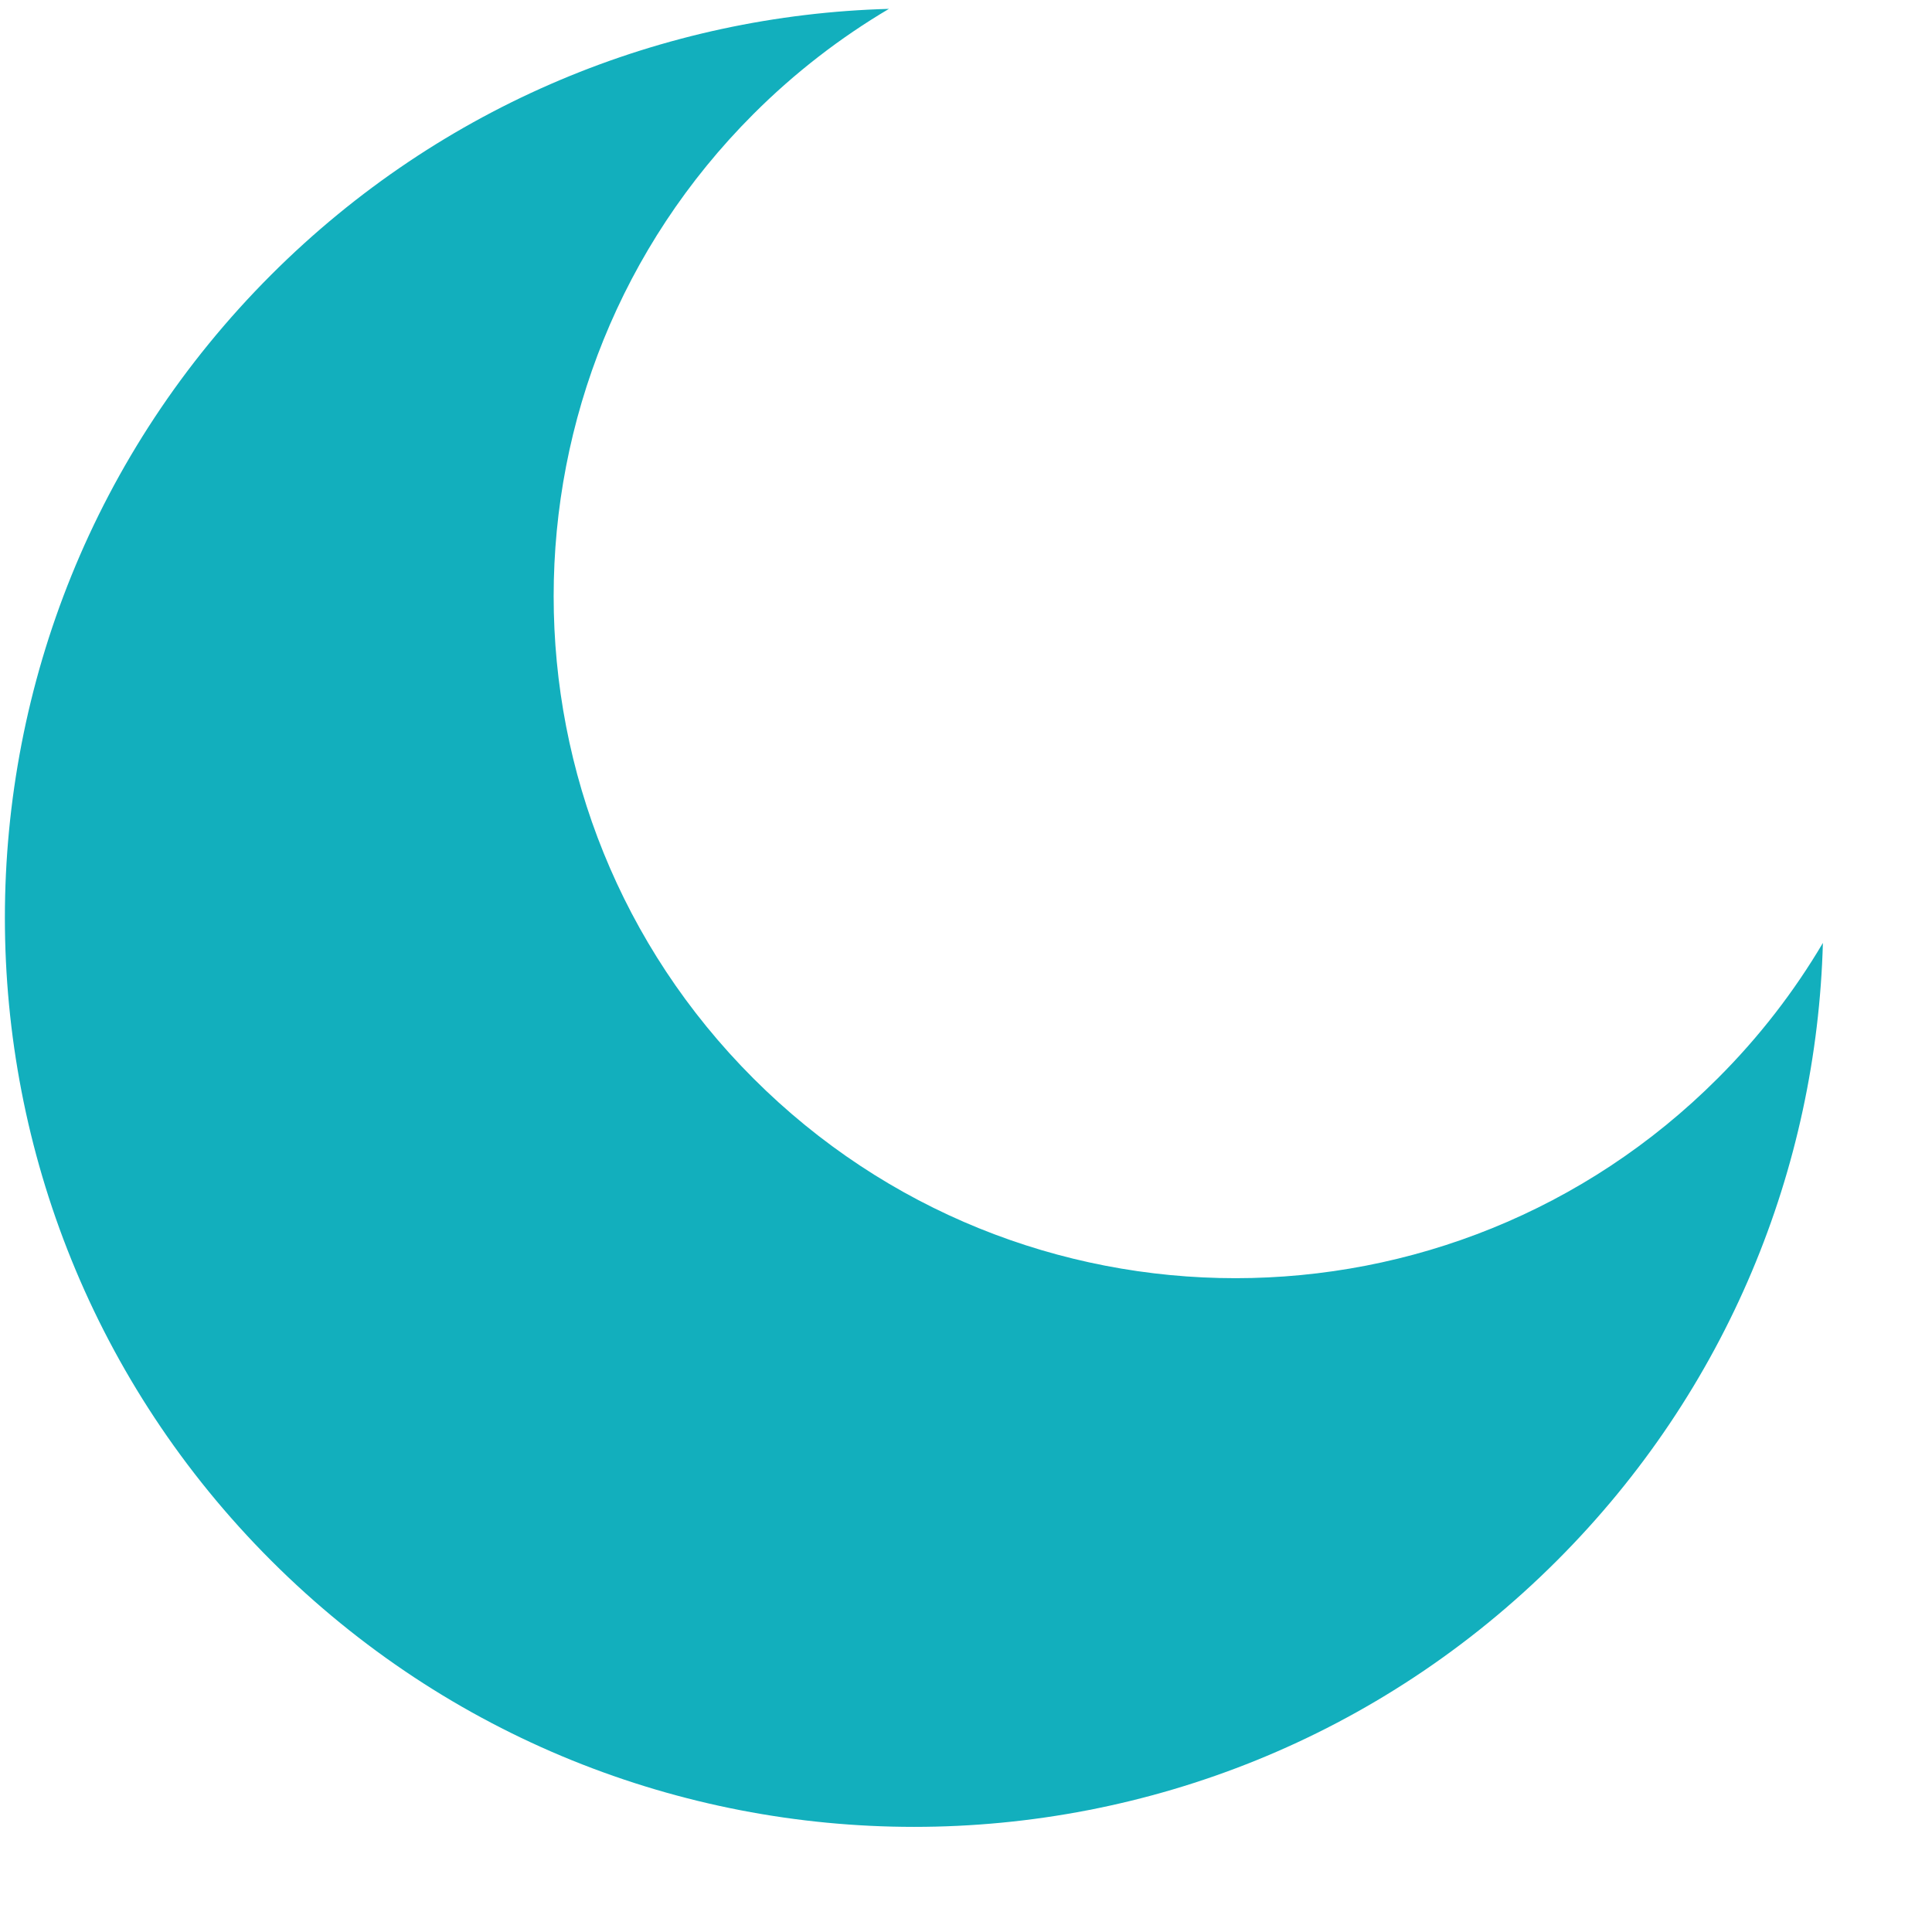
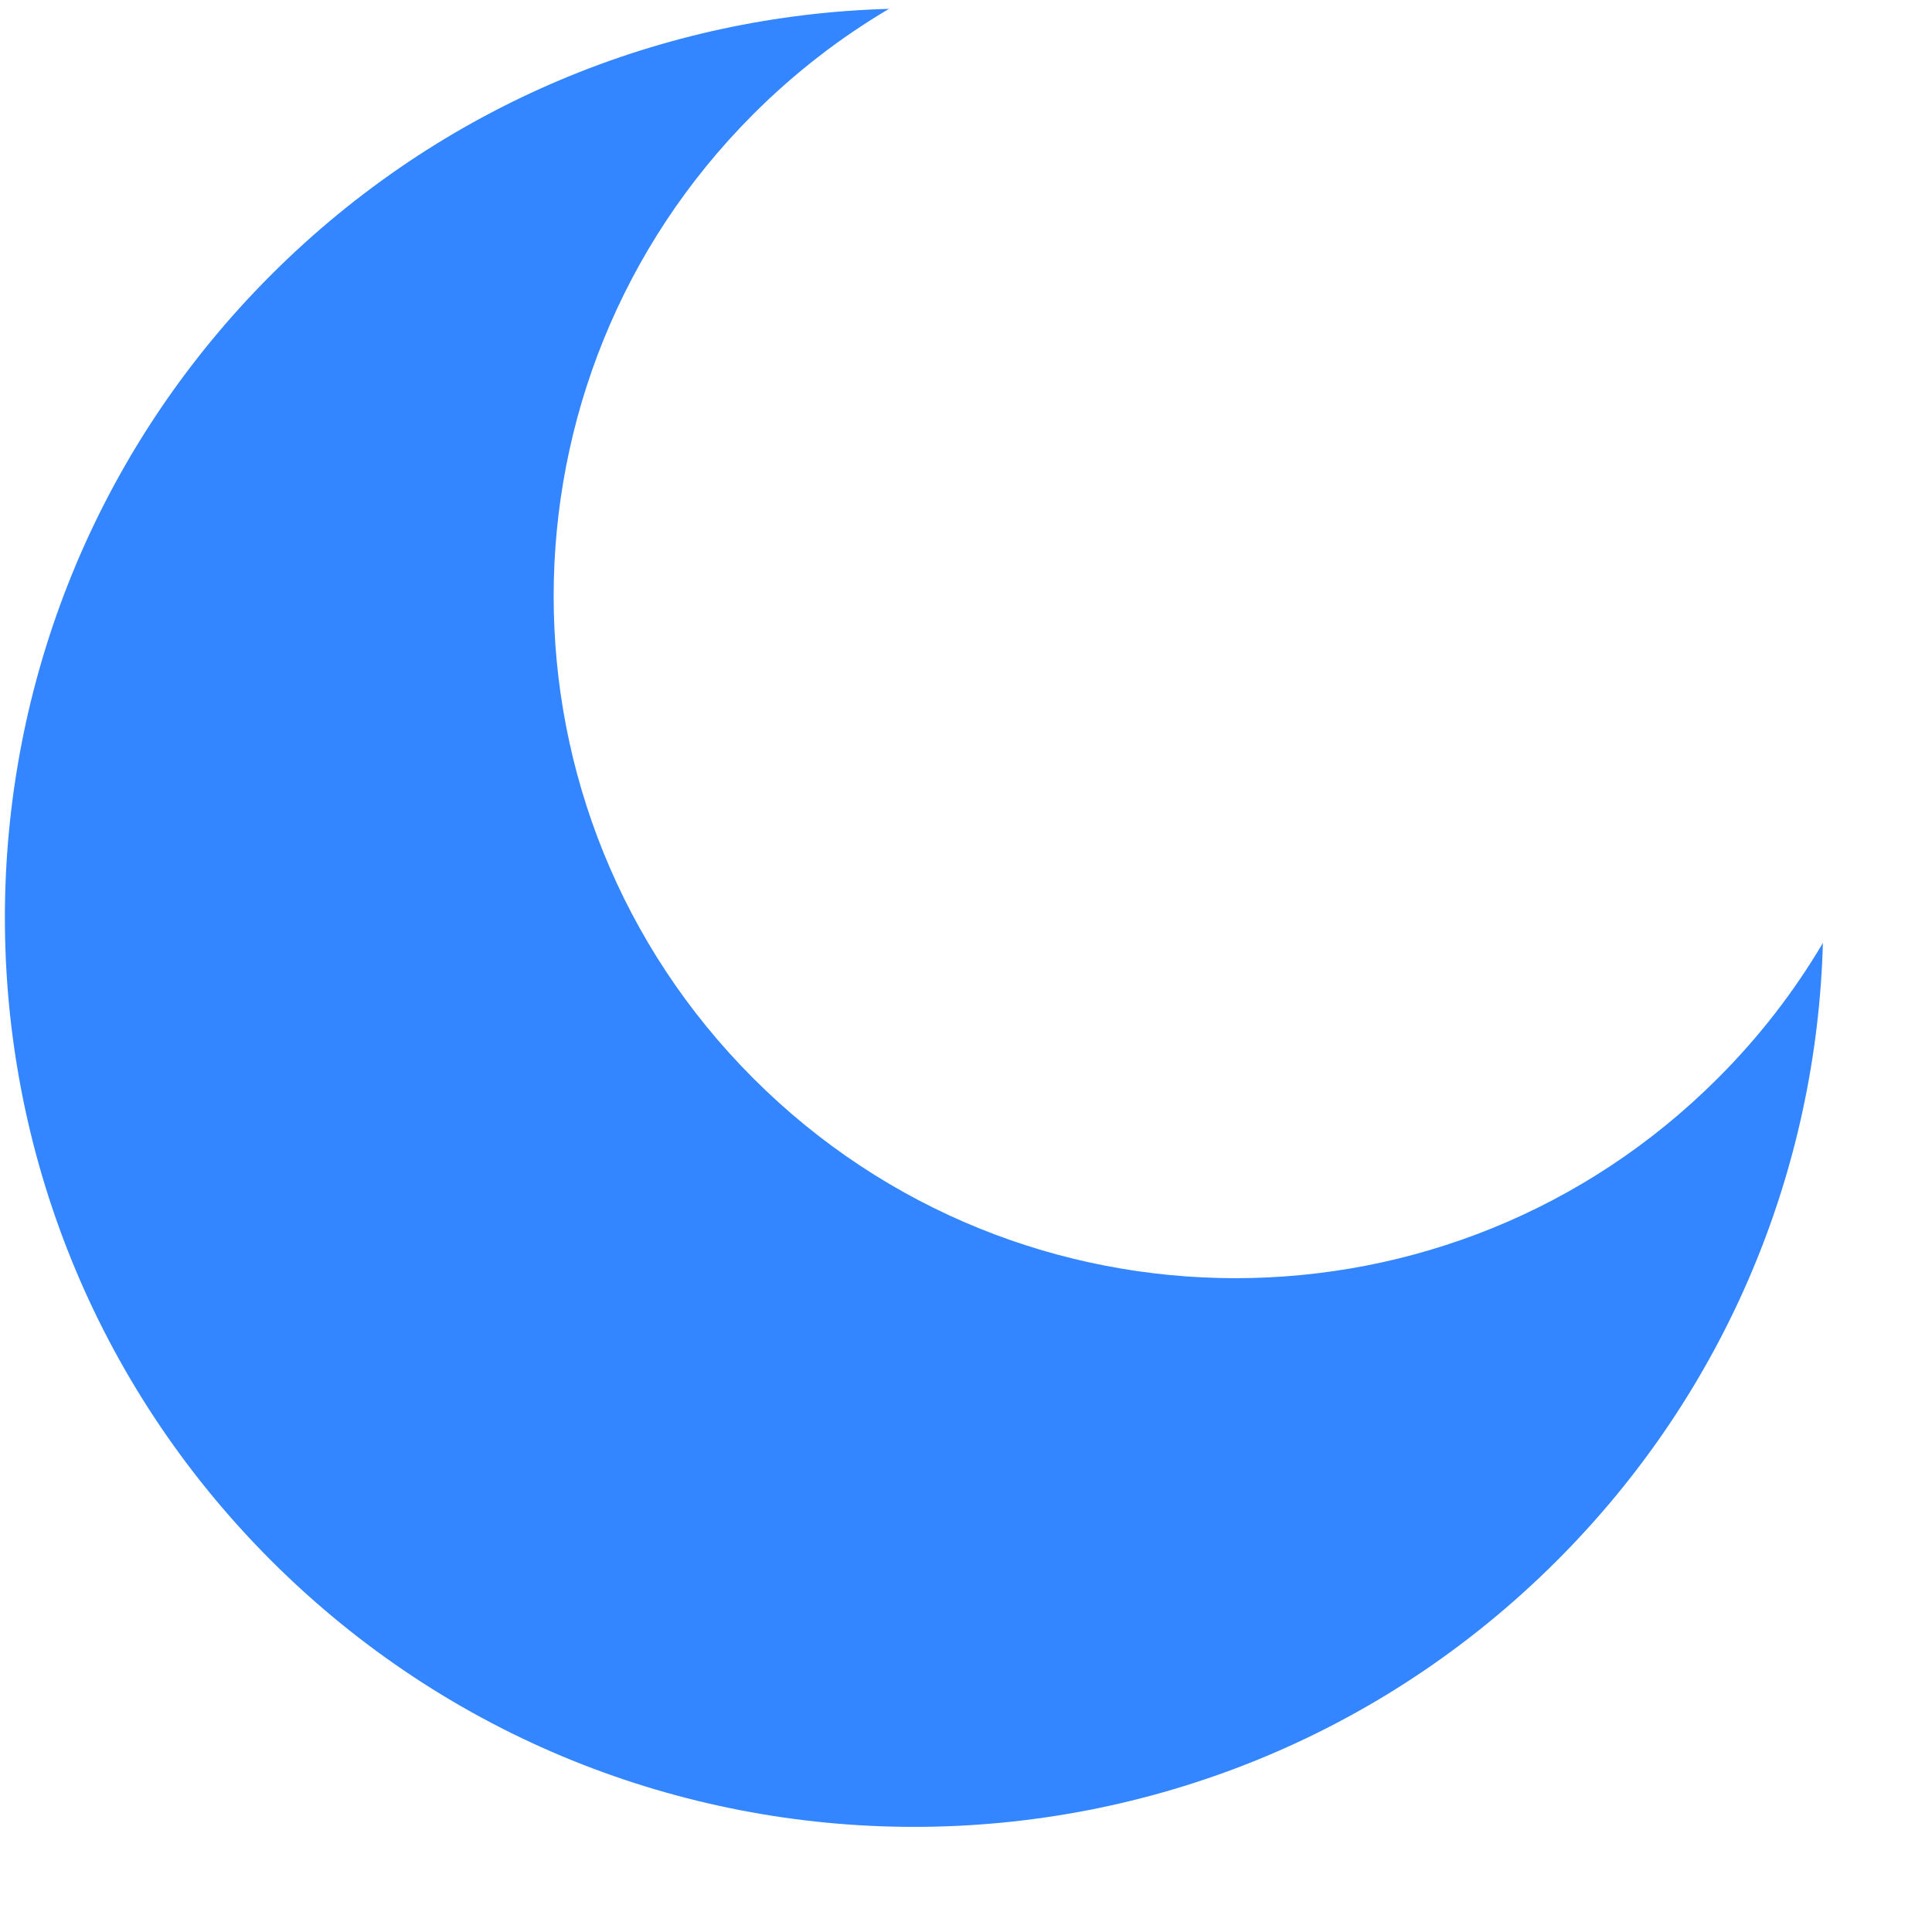
<svg xmlns="http://www.w3.org/2000/svg" width="17" height="17" viewBox="0 0 17 17" fill="none">
-   <path d="M13.7 13.732C10.576 16.856 5.511 16.856 2.386 13.732C-0.738 10.608 -0.738 5.542 2.386 2.418C3.892 0.913 5.849 0.132 7.822 0.078C7.396 0.33 6.995 0.638 6.629 1.004C4.286 3.347 4.286 7.146 6.629 9.489C8.972 11.833 12.771 11.833 15.114 9.489C15.48 9.124 15.789 8.722 16.04 8.297C15.986 10.27 15.206 12.226 13.7 13.732Z" fill="#12AFBD" />
+   <path d="M13.7 13.732C10.576 16.856 5.511 16.856 2.386 13.732C-0.738 10.608 -0.738 5.542 2.386 2.418C3.892 0.913 5.849 0.132 7.822 0.078C7.396 0.33 6.995 0.638 6.629 1.004C4.286 3.347 4.286 7.146 6.629 9.489C8.972 11.833 12.771 11.833 15.114 9.489C15.48 9.124 15.789 8.722 16.04 8.297C15.986 10.27 15.206 12.226 13.7 13.732Z" fill="#3386FF" />
</svg>
